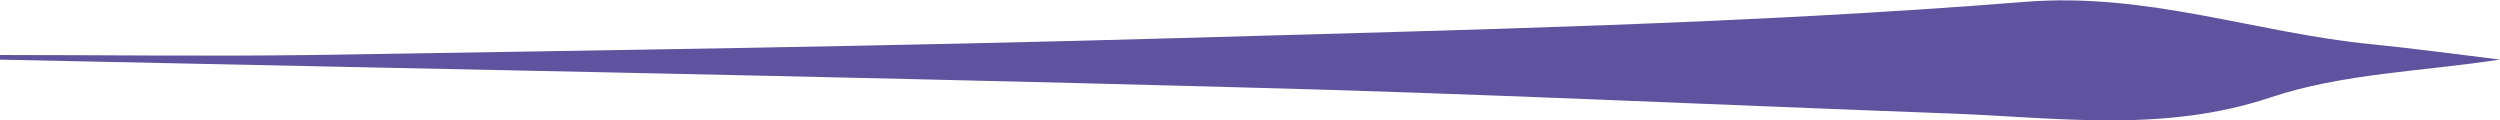
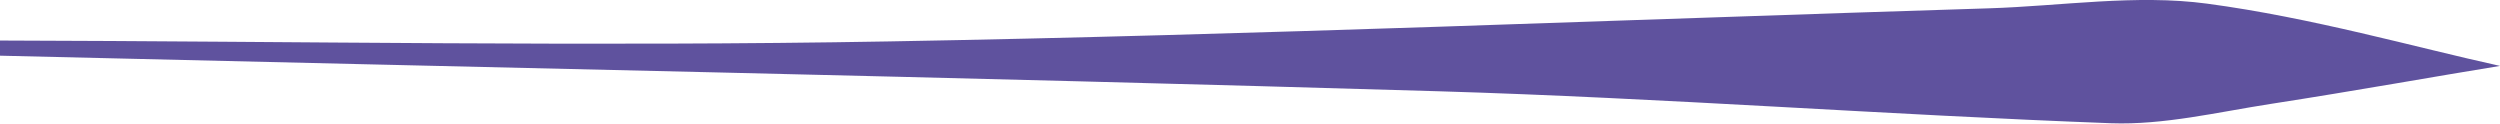
- <svg xmlns="http://www.w3.org/2000/svg" viewBox="0 0 286.32 13.74">
+ <svg xmlns="http://www.w3.org/2000/svg" viewBox="0 0 198 9.77">
  <defs>
    <style>.cls-1{fill:#5f529e;}</style>
  </defs>
  <g id="Calque_2" data-name="Calque 2">
    <g id="Calque_1-2" data-name="Calque 1">
-       <path class="cls-1" d="M0,6.3c11.92,0,23.84.16,35.76,0,33.22-.54,66.44-1,99.65-1.95,32.2-.94,64.45-1.58,96.53-4.14,14-1.11,26.4,3.55,39.61,4.85,4.94.49,9.86,1.17,14.77,1.76-8.81,1.36-18,1.57-26.29,4.34-12.36,4.12-24.57,2.27-36.9,1.83-27.21-1-54.42-2.31-81.64-3C94.34,8.71,47.17,7.85,0,6.83Z" />
+       <path class="cls-1" d="M198,5.22C191.23,3.73,183.11,1.4,174.81.29c-5.65-.76-11.54.19-17.32.37-29,.9-58,2.11-87.06,2.62C47,3.7,23.48,3.27,0,3.21v1.2C38,5.33,76,6.1,114,7.23c17.74.53,35.45,1.87,53.19,2.53,4.19.15,8.45-.88,12.65-1.53C186.51,7.2,193.18,6,198,5.22Z" />
    </g>
  </g>
</svg>
